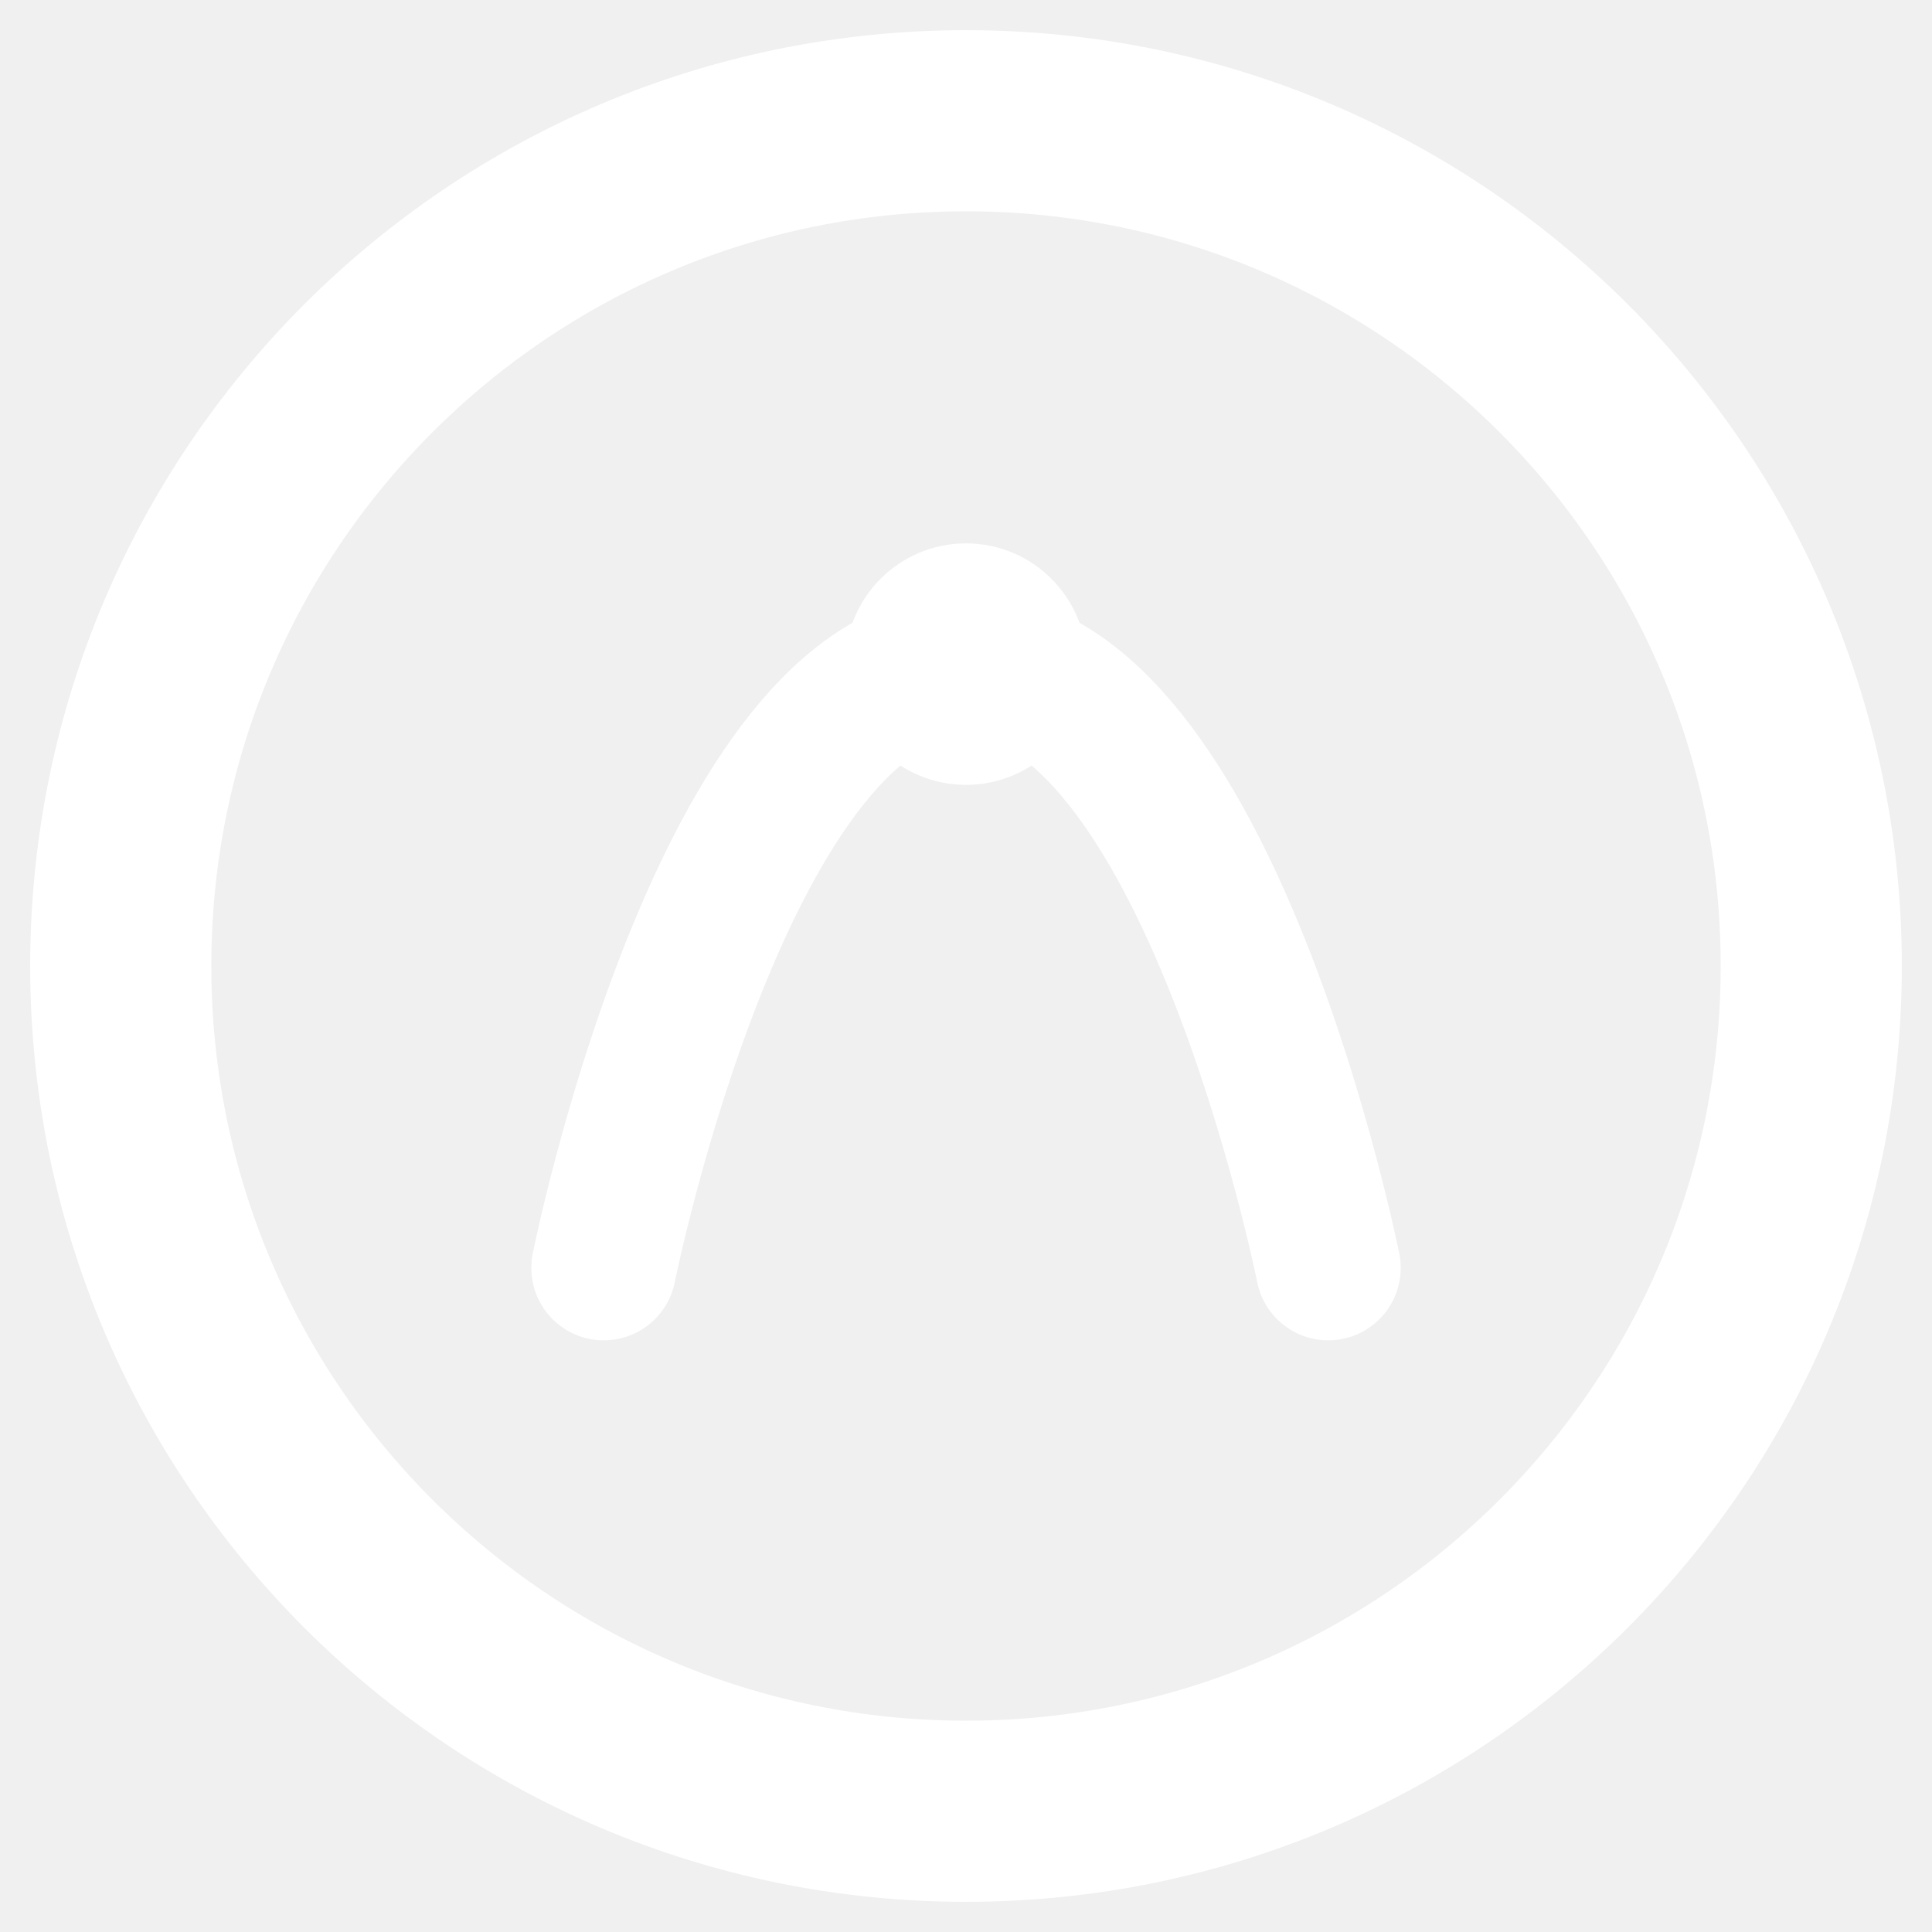
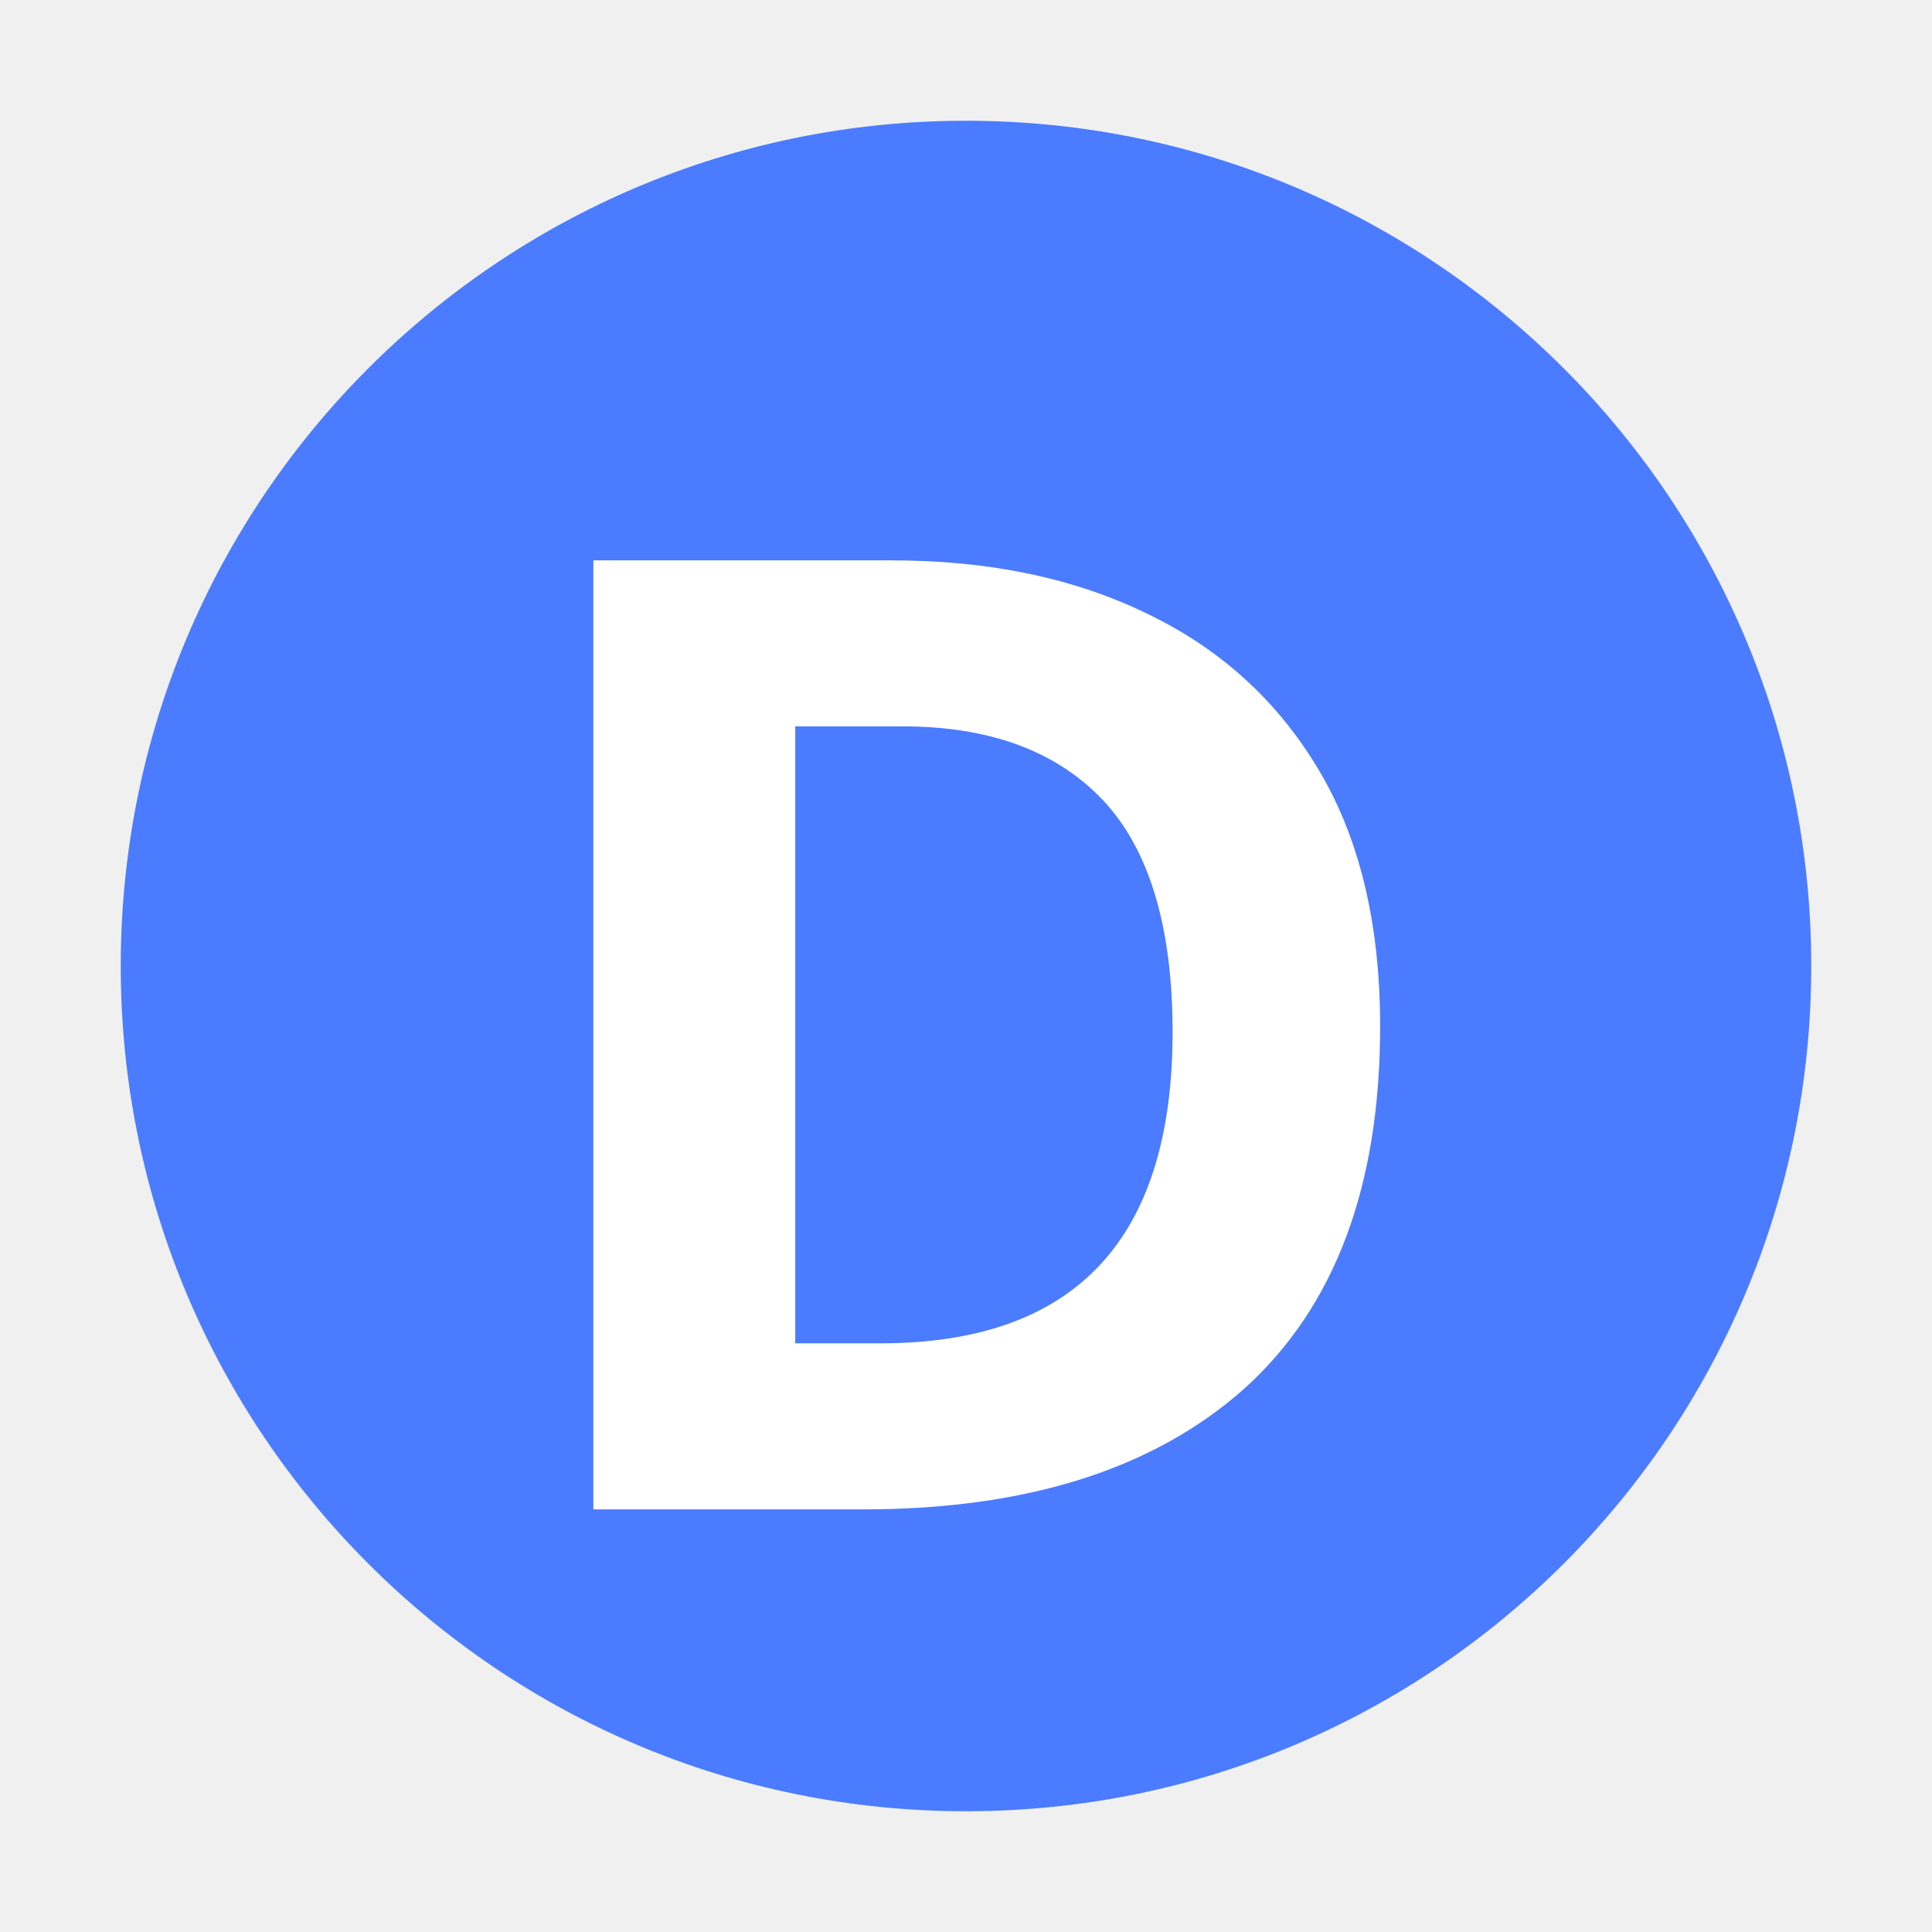
- <svg xmlns="http://www.w3.org/2000/svg" viewBox="0 0 16 16" fill="#ffffff">
-   <circle cx="8" cy="8" r="7" fill="none" stroke="#ffffff" stroke-width="1.5" />
-   <path d="M5 10.5 C5 10.5 6 5.5 8 5.5 C10 5.5 11 10.5 11 10.5" fill="none" stroke="#ffffff" stroke-width="1.2" stroke-linecap="round" />
-   <circle cx="8" cy="5.5" r="1" fill="#ffffff" />
+ <svg xmlns="http://www.w3.org/2000/svg" viewBox="0 0 16 16">
+   <circle cx="8" cy="8" r="7" fill="#4B7BFF" />
+   <text x="8" y="12.5" text-anchor="middle" font-size="11" font-family="sans-serif" font-weight="bold" fill="white">D</text>
</svg>
